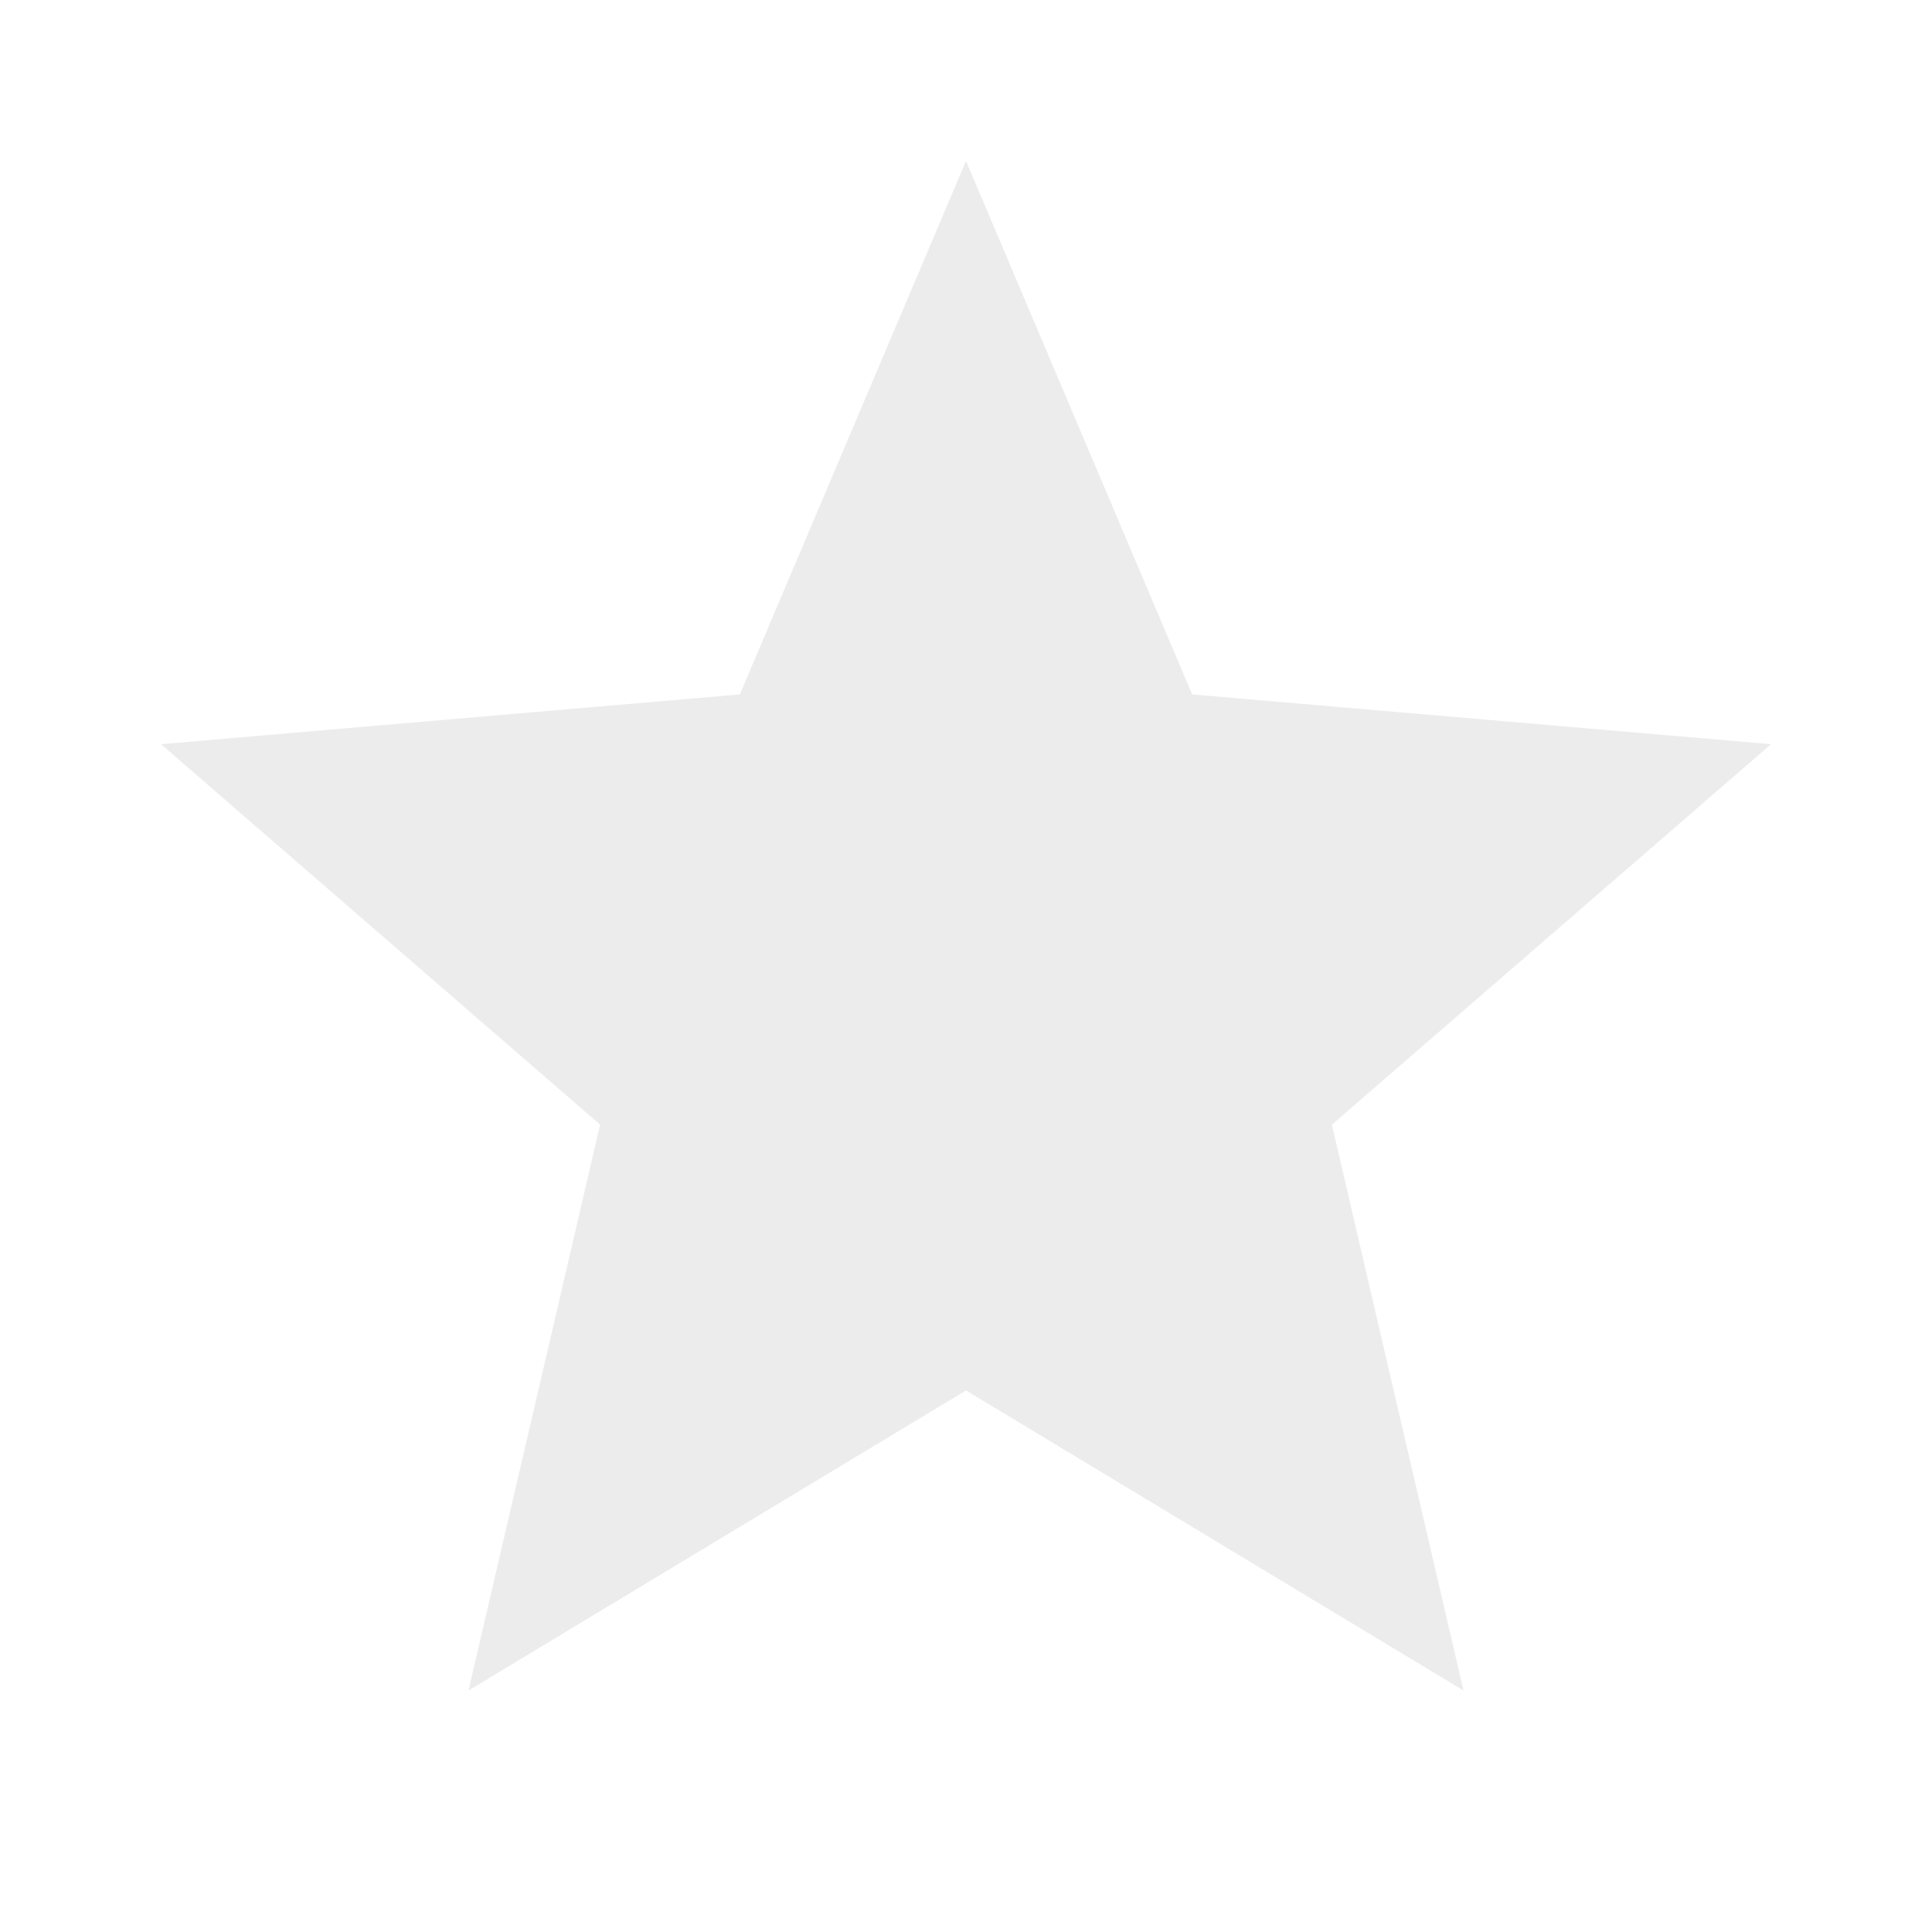
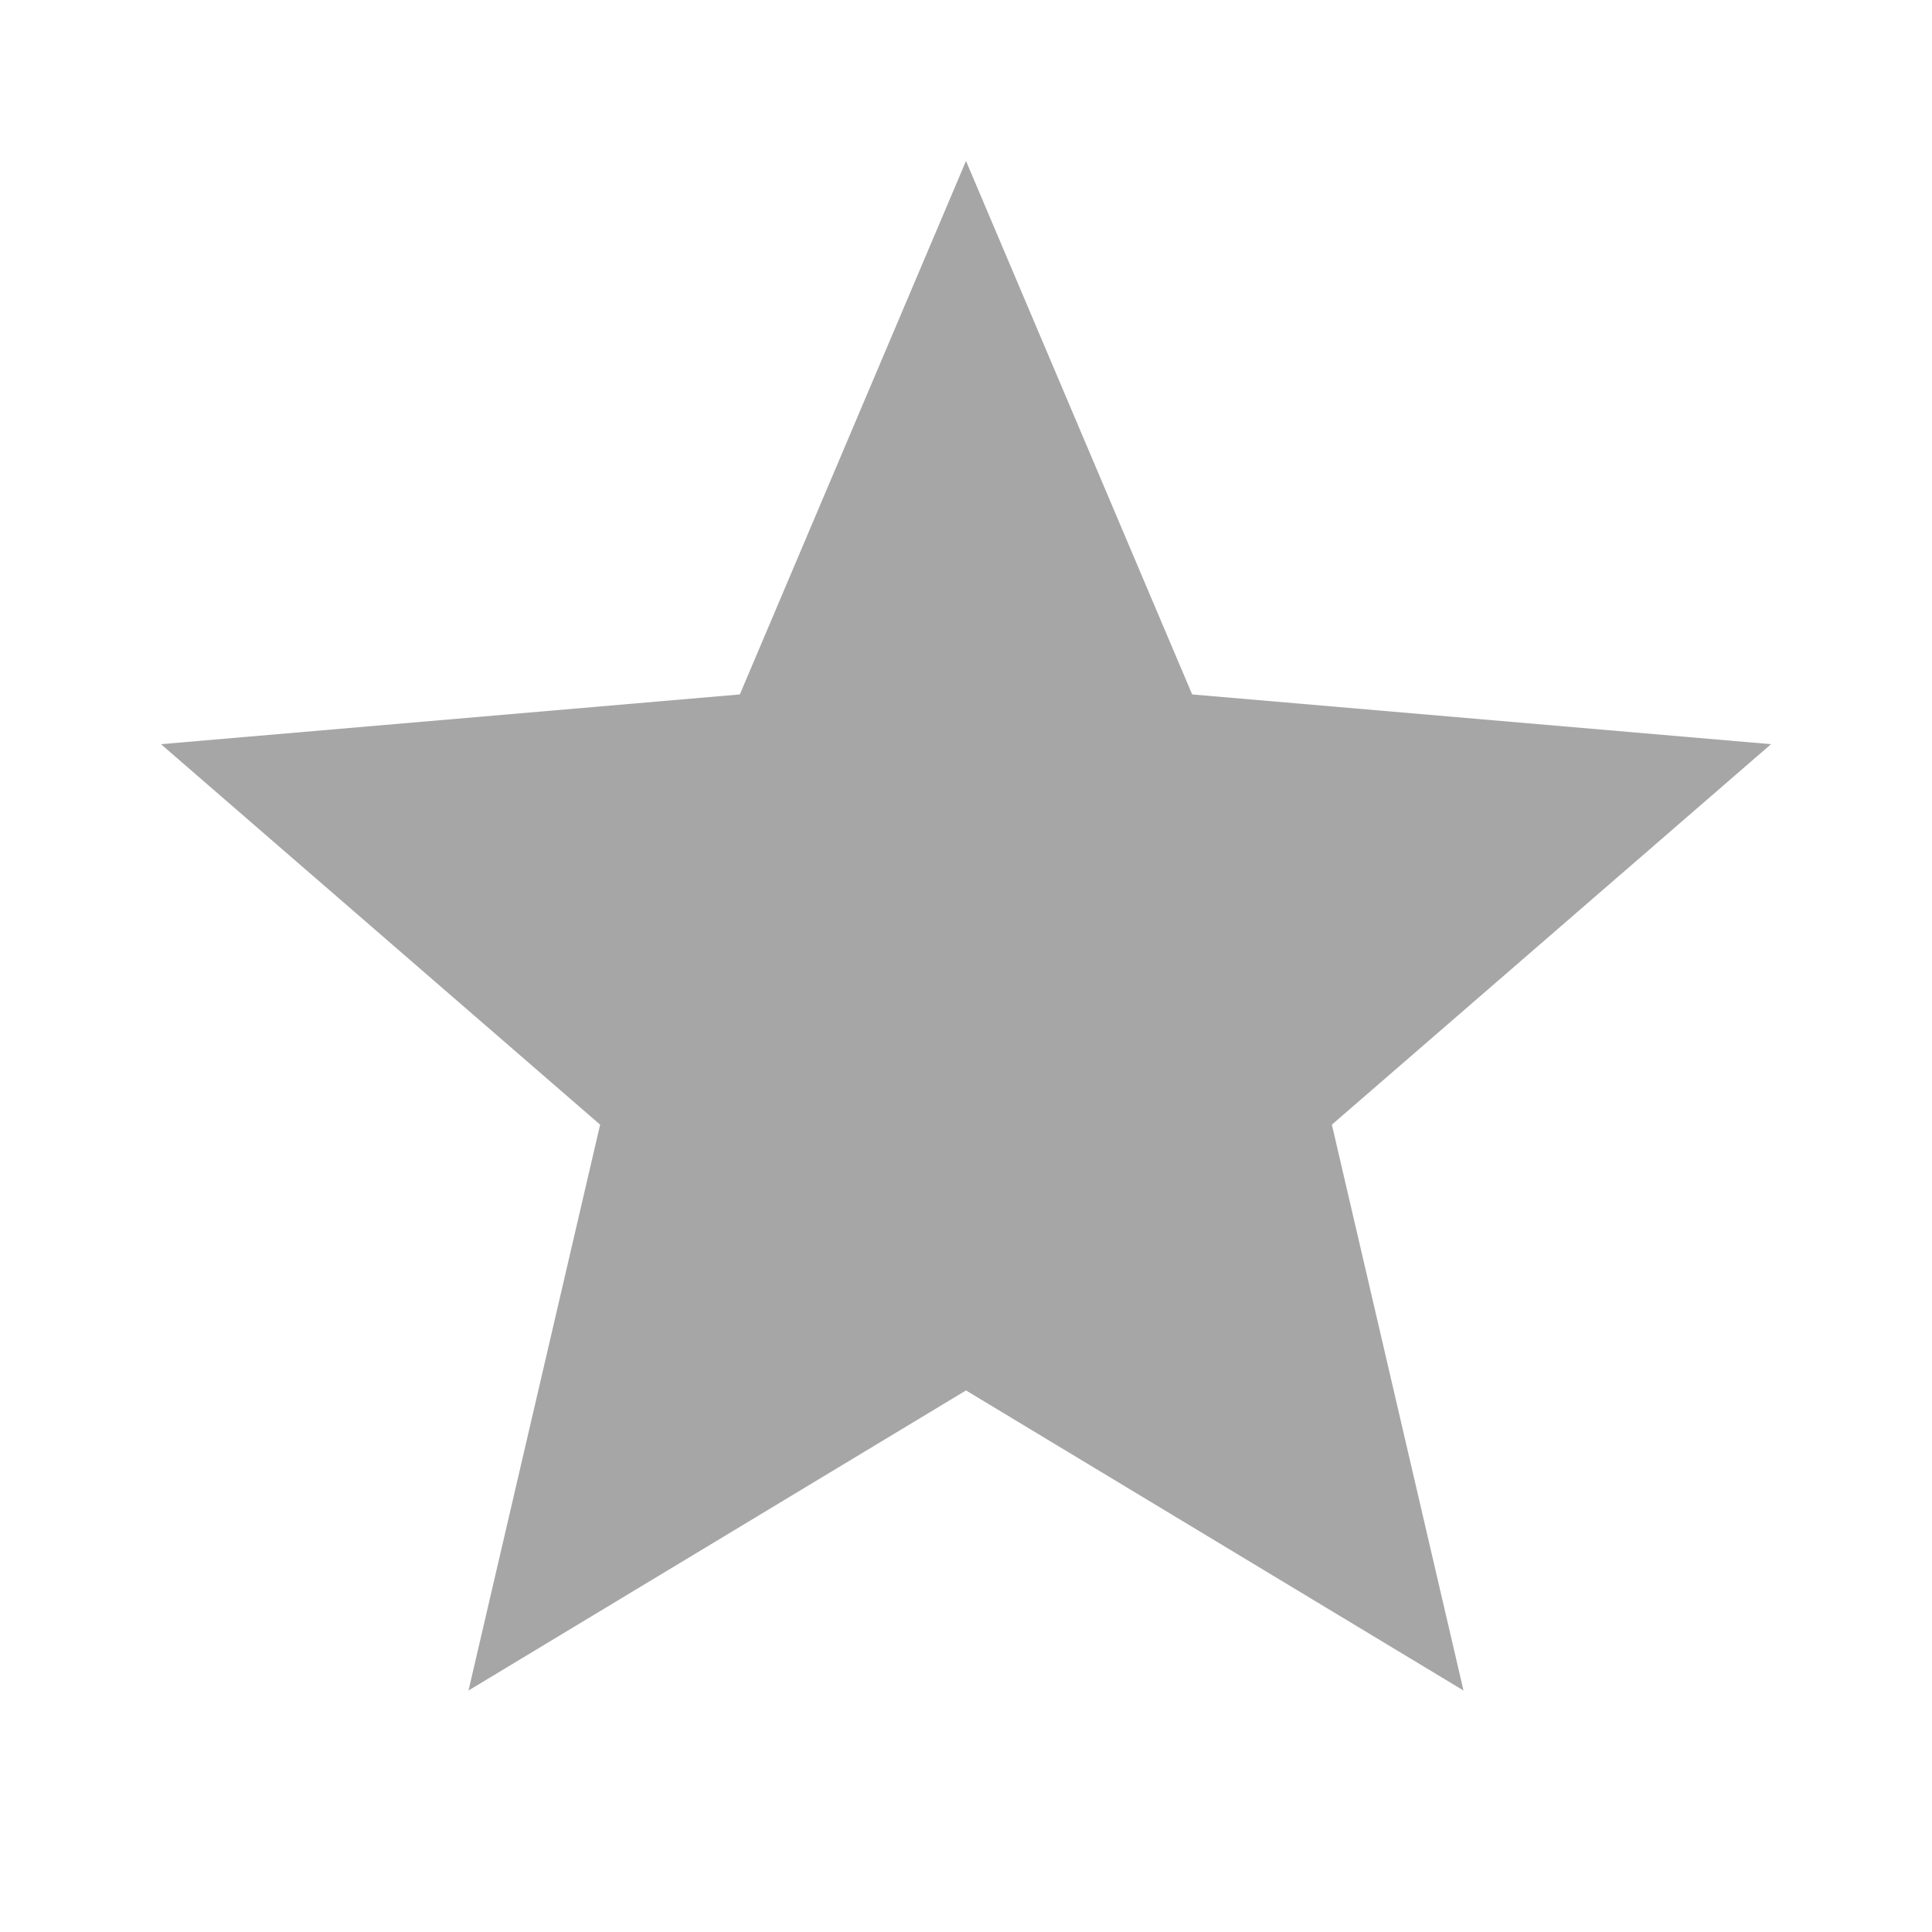
<svg xmlns="http://www.w3.org/2000/svg" width="16" height="16" viewBox="0 0 16 16" fill="none">
-   <path d="M12.12 14L11.03 9.314L14.667 6.163L9.873 5.751L8 1.333L6.127 5.751L1.333 6.163L4.97 9.314L3.88 14L8 11.515L12.12 14Z" fill="#ECECEC" />
+   <path d="M12.12 14L11.03 9.314L14.667 6.163L9.873 5.751L8 1.333L6.127 5.751L1.333 6.163L4.97 9.314L3.88 14L8 11.515L12.12 14Z" fill="#A6A6A6" />
</svg>
